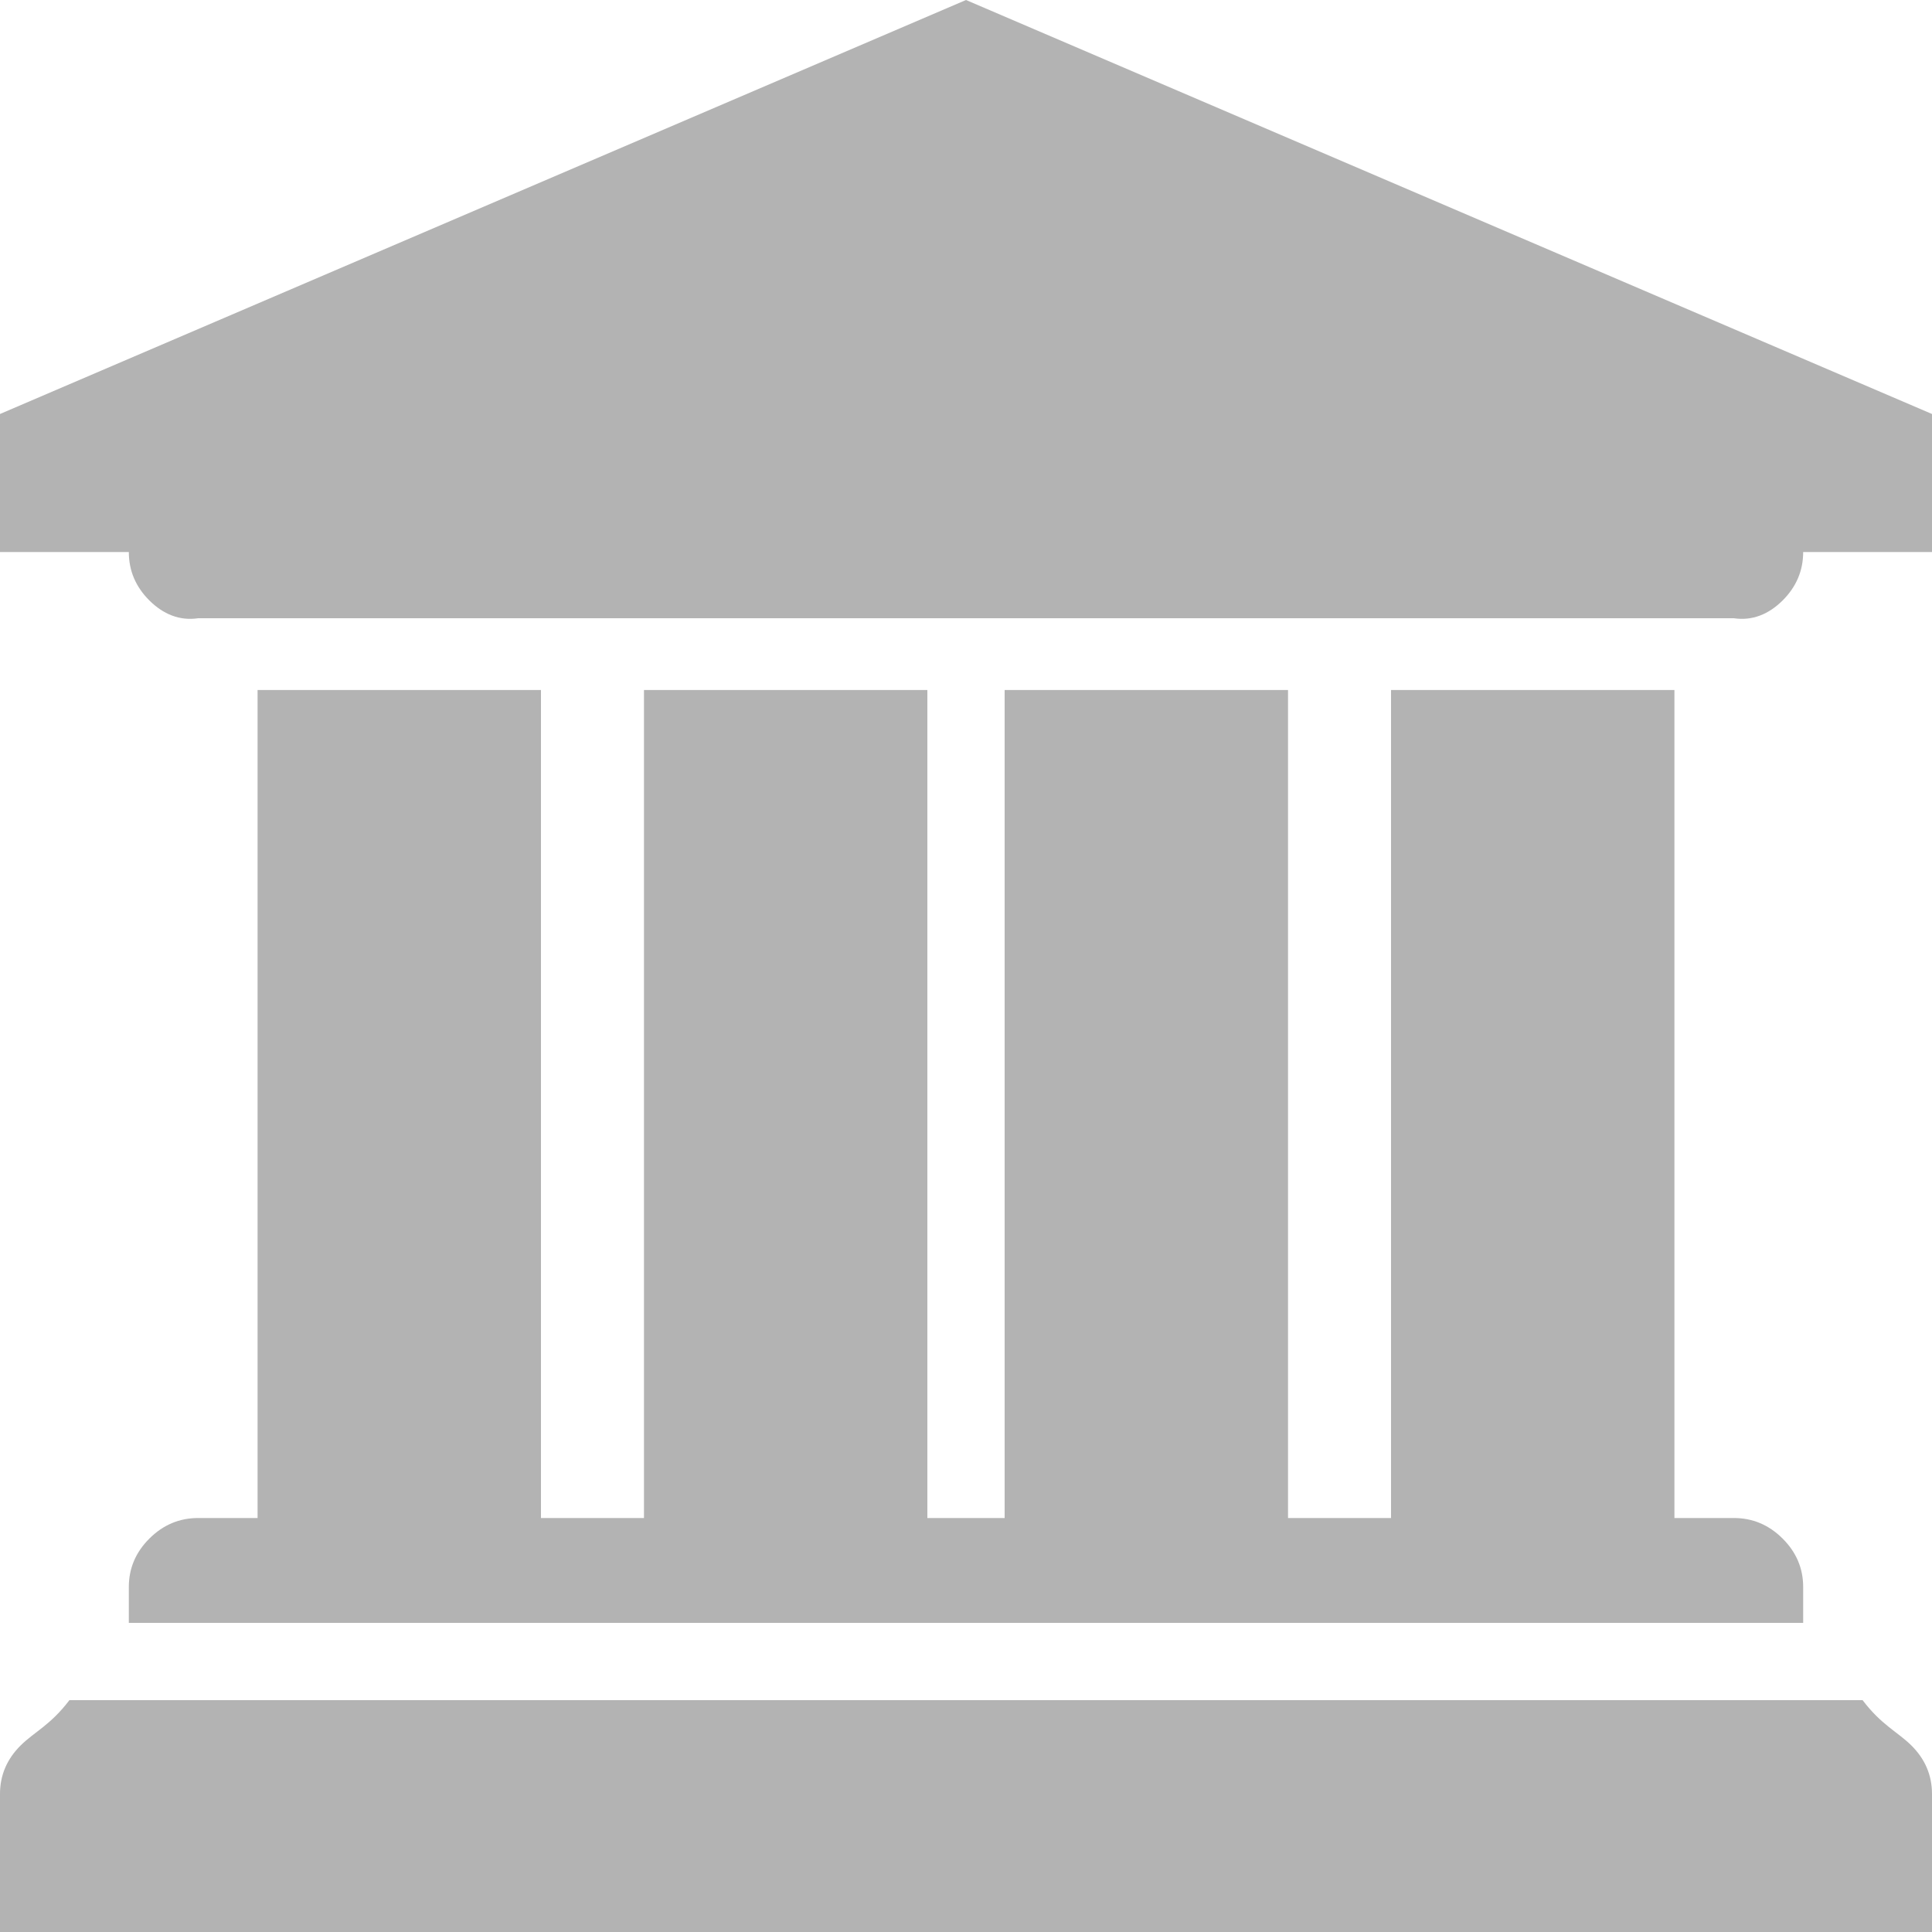
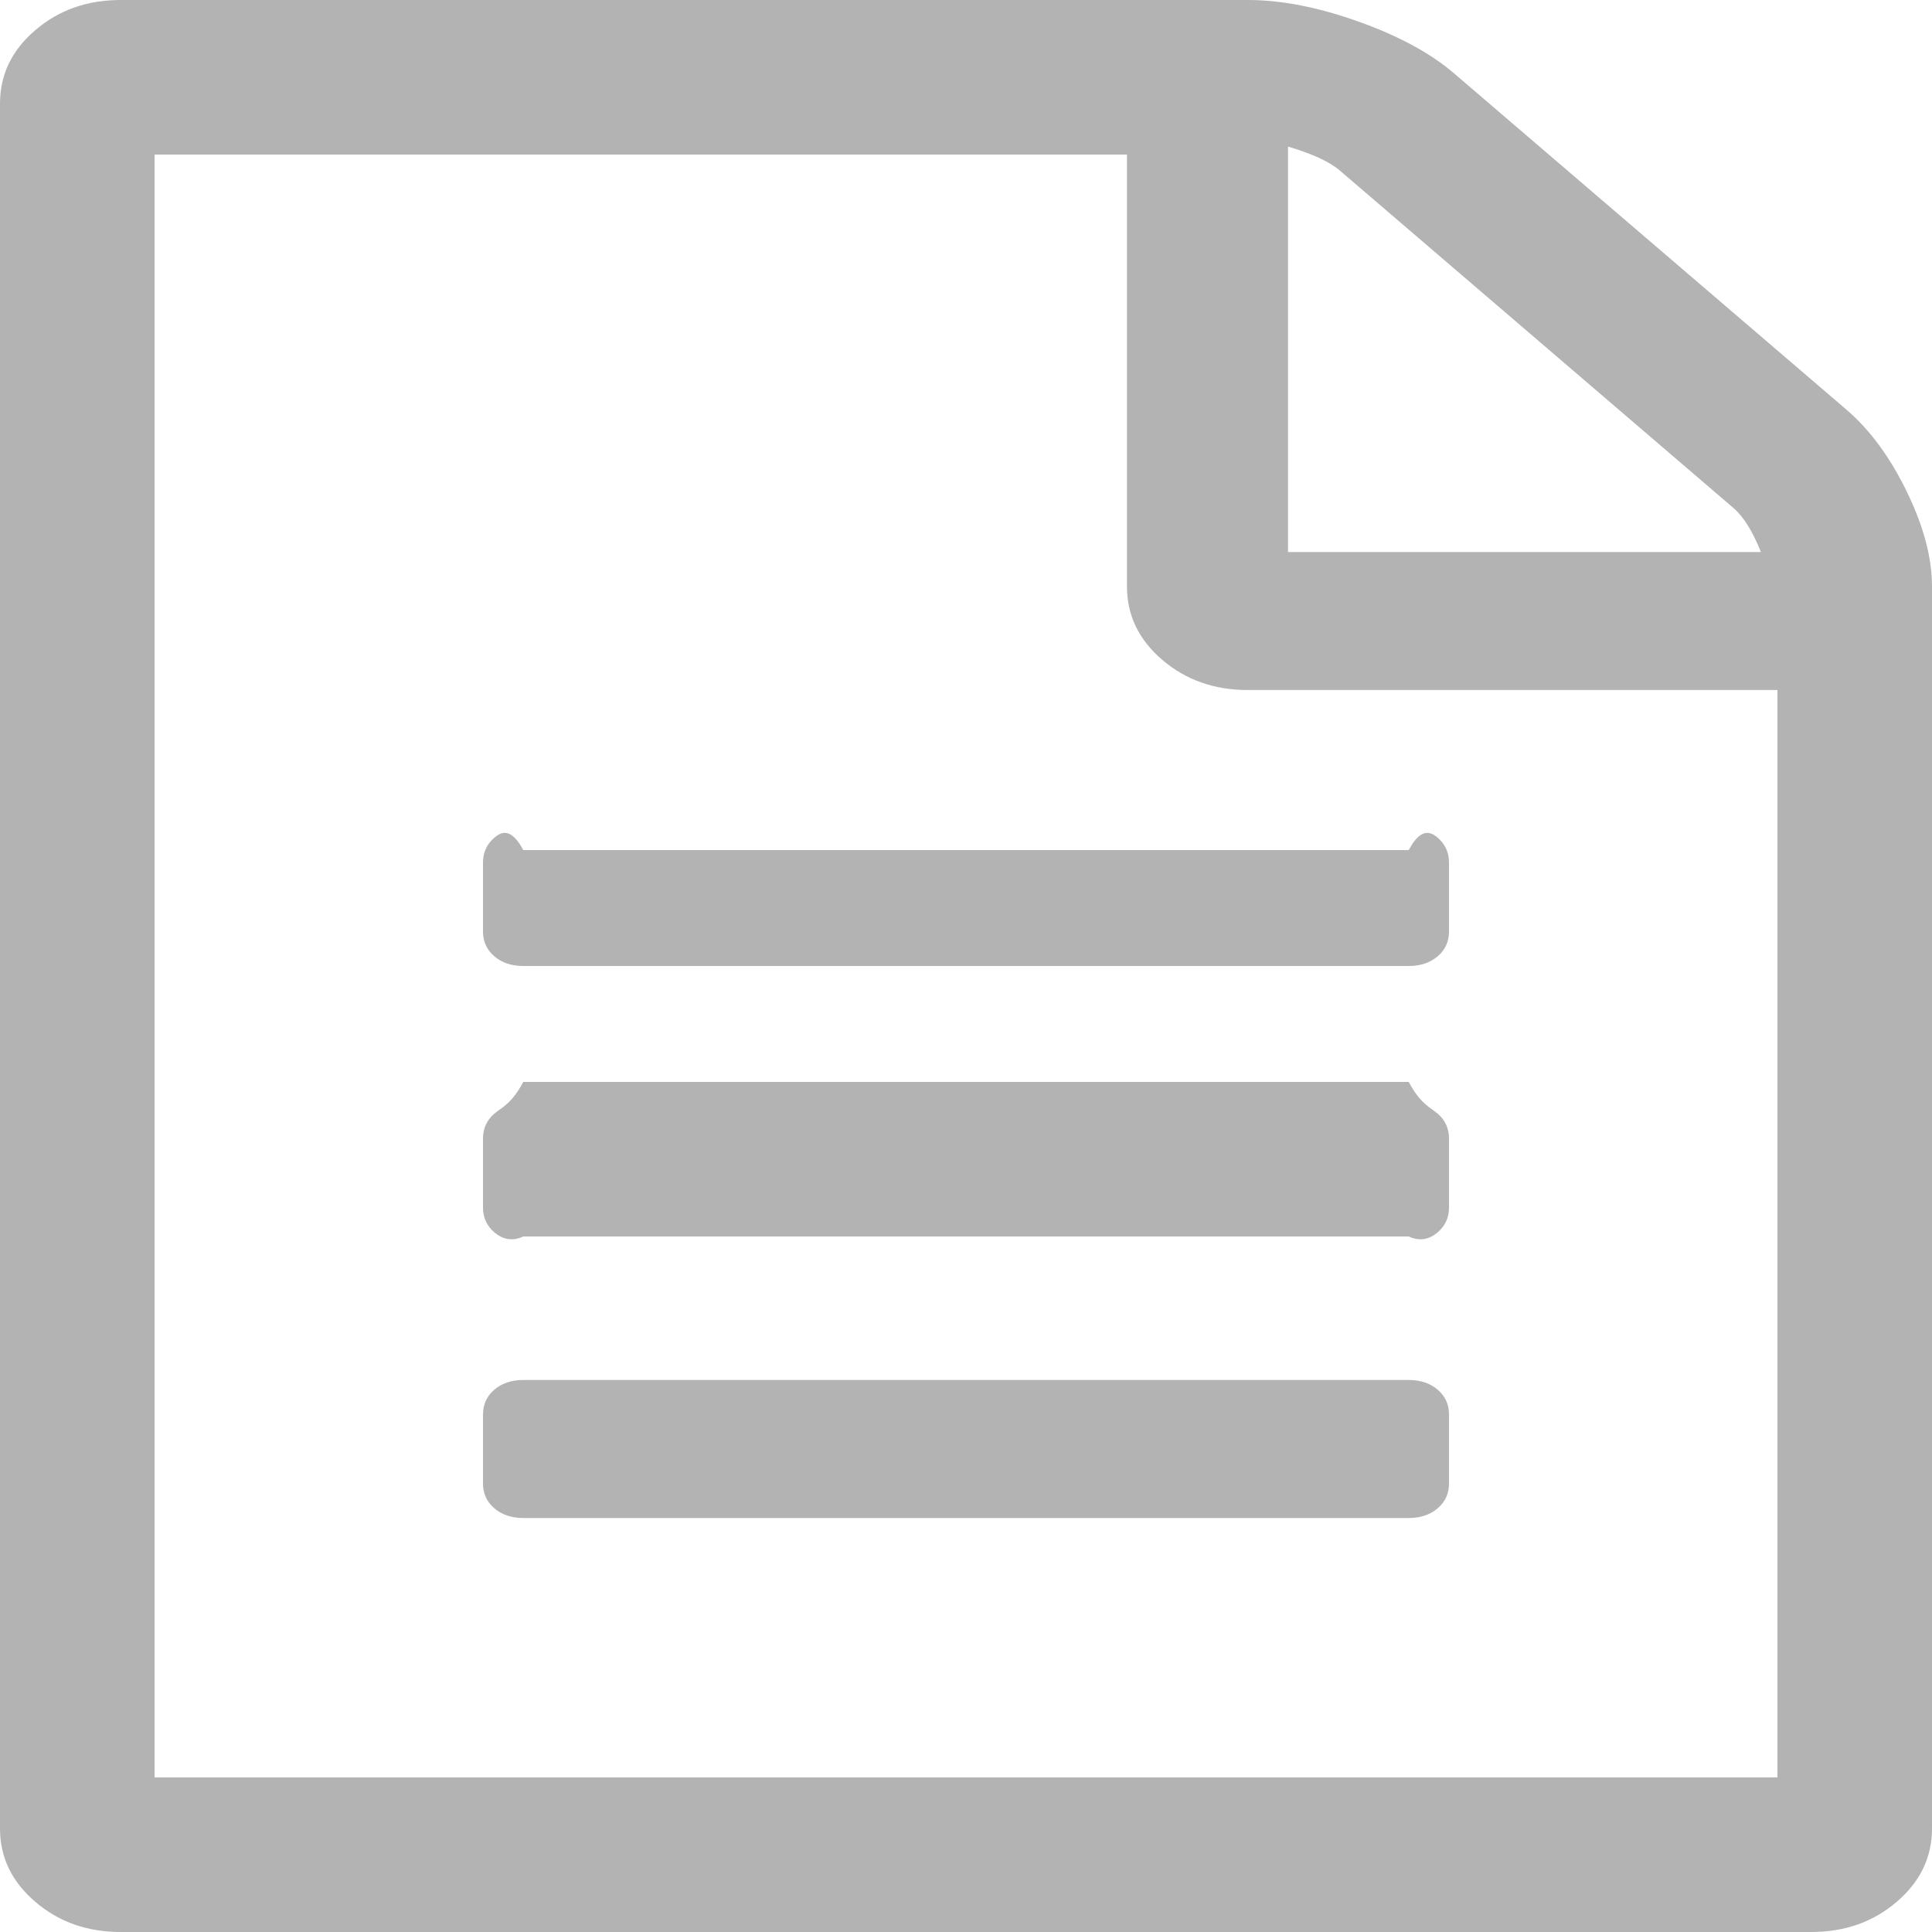
<svg xmlns="http://www.w3.org/2000/svg" version="1.1" width="25px" height="25px">
-   <g transform="matrix(1 0 0 1 -50 -365 )">
-     <path d="M 0 5.357  L 12.5 0  L 25 5.357  L 25 7.143  L 23.333 7.143  C 23.333 7.385  23.244 7.594  23.066 7.771  C 22.888 7.947  22.678 8.036  22.435 8  L 2.565 8  C 2.322 8.036  2.112 7.947  1.934 7.771  C 1.756 7.594  1.667 7.385  1.667 7.143  L 0 7.143  L 0 5.357  Z M 3.333 19.643  L 3.333 8.929  L 7 8.929  L 7 19.643  L 8.333 19.643  L 8.333 8.929  L 12 8.929  L 12 19.643  L 13 19.643  L 13 8.929  L 16.667 8.929  L 16.667 19.643  L 18 19.643  L 18 8.929  L 21.667 8.929  L 21.667 19.643  L 22.435 19.643  C 22.678 19.643  22.888 19.731  23.066 19.908  C 23.244 20.085  23.333 20.294  23.333 20.536  L 23.333 21  L 1.667 21  L 1.667 20.536  C 1.667 20.294  1.756 20.085  1.934 19.908  C 2.112 19.731  2.322 19.643  2.565 19.643  L 3.333 19.643  Z M 0.898 22  L 24.102 22  C 24.345 22.321  24.555 22.41  24.733 22.586  C 24.911 22.763  25 22.972  25 23.214  L 25 25  L 0 25  L 0 23.214  C 0 22.972  0.089 22.763  0.267 22.586  C 0.445 22.41  0.655 22.321  0.898 22  Z " fill-rule="nonzero" fill="#000000" stroke="none" fill-opacity="0.298" transform="matrix(1 0 0 1 50 365 )" />
+   <g transform="matrix(1 0 0 1 -50 -315 )">
+     <path d="M 18.815 0.949  L 23.893 5.301  C 24.197 5.562  24.457 5.915  24.674 6.362  C 24.891 6.808  25 7.217  25 7.589  L 25 23.661  C 25 24.033  24.848 24.349  24.544 24.609  C 24.24 24.87  23.872 25  23.438 25  L 1.562 25  C 1.128 25  0.76 24.87  0.456 24.609  C 0.152 24.349  0 24.033  0 23.661  L 0 1.339  C 0 0.967  0.152 0.651  0.456 0.391  C 0.76 0.13  1.128 0  1.562 0  L 16.146 0  C 16.58 0  17.057 0.093  17.578 0.279  C 18.099 0.465  18.511 0.688  18.815 0.949  Z M 17.334 2.204  C 17.204 2.093  16.981 1.99  16.667 1.897  L 16.667 7.143  L 22.786 7.143  C 22.678 6.873  22.559 6.682  22.428 6.571  L 17.334 2.204  Z M 2 23  L 23 23  L 23 8.929  L 16.146 8.929  C 15.712 8.929  15.343 8.798  15.039 8.538  C 14.735 8.278  14.583 7.961  14.583 7.589  L 14.583 2  L 2 2  L 2 23  Z M 6.25 12.054  L 6.25 11.161  C 6.25 11.031  6.299 10.924  6.396 10.84  C 6.494 10.756  6.619 10.714  6.771 11  L 18.229 11  C 18.381 10.714  18.506 10.756  18.604 10.84  C 18.701 10.924  18.75 11.031  18.75 11.161  L 18.75 12.054  C 18.75 12.184  18.701 12.291  18.604 12.374  C 18.506 12.458  18.381 12.5  18.229 12.5  L 6.771 12.5  C 6.619 12.5  6.494 12.458  6.396 12.374  C 6.299 12.291  6.25 12.184  6.25 12.054  Z M 6.771 14  L 18.229 14  C 18.381 14.286  18.506 14.328  18.604 14.411  C 18.701 14.495  18.75 14.602  18.75 14.732  L 18.75 15.625  C 18.75 15.755  18.701 15.862  18.604 15.946  C 18.506 16.03  18.381 16.071  18.229 16  L 6.771 16  C 6.619 16.071  6.494 16.03  6.396 15.946  C 6.299 15.862  6.25 15.755  6.25 15.625  L 6.25 14.732  C 6.25 14.602  6.299 14.495  6.396 14.411  C 6.494 14.328  6.619 14.286  6.771 14  Z M 6.771 17.857  L 18.229 17.857  C 18.381 17.857  18.506 17.899  18.604 17.983  C 18.701 18.066  18.75 18.173  18.75 18.304  L 18.75 19.196  C 18.75 19.327  18.701 19.434  18.604 19.517  C 18.506 19.601  18.381 19.643  18.229 19.643  L 6.771 19.643  C 6.619 19.643  6.494 19.601  6.396 19.517  C 6.299 19.434  6.25 19.327  6.25 19.196  L 6.25 18.304  C 6.25 18.173  6.299 18.066  6.396 17.983  C 6.494 17.899  6.619 17.857  6.771 17.857  Z " fill-rule="nonzero" fill="#000000" stroke="none" fill-opacity="0.298" transform="matrix(1 0 0 1 50 315 )" />
  </g>
</svg>
